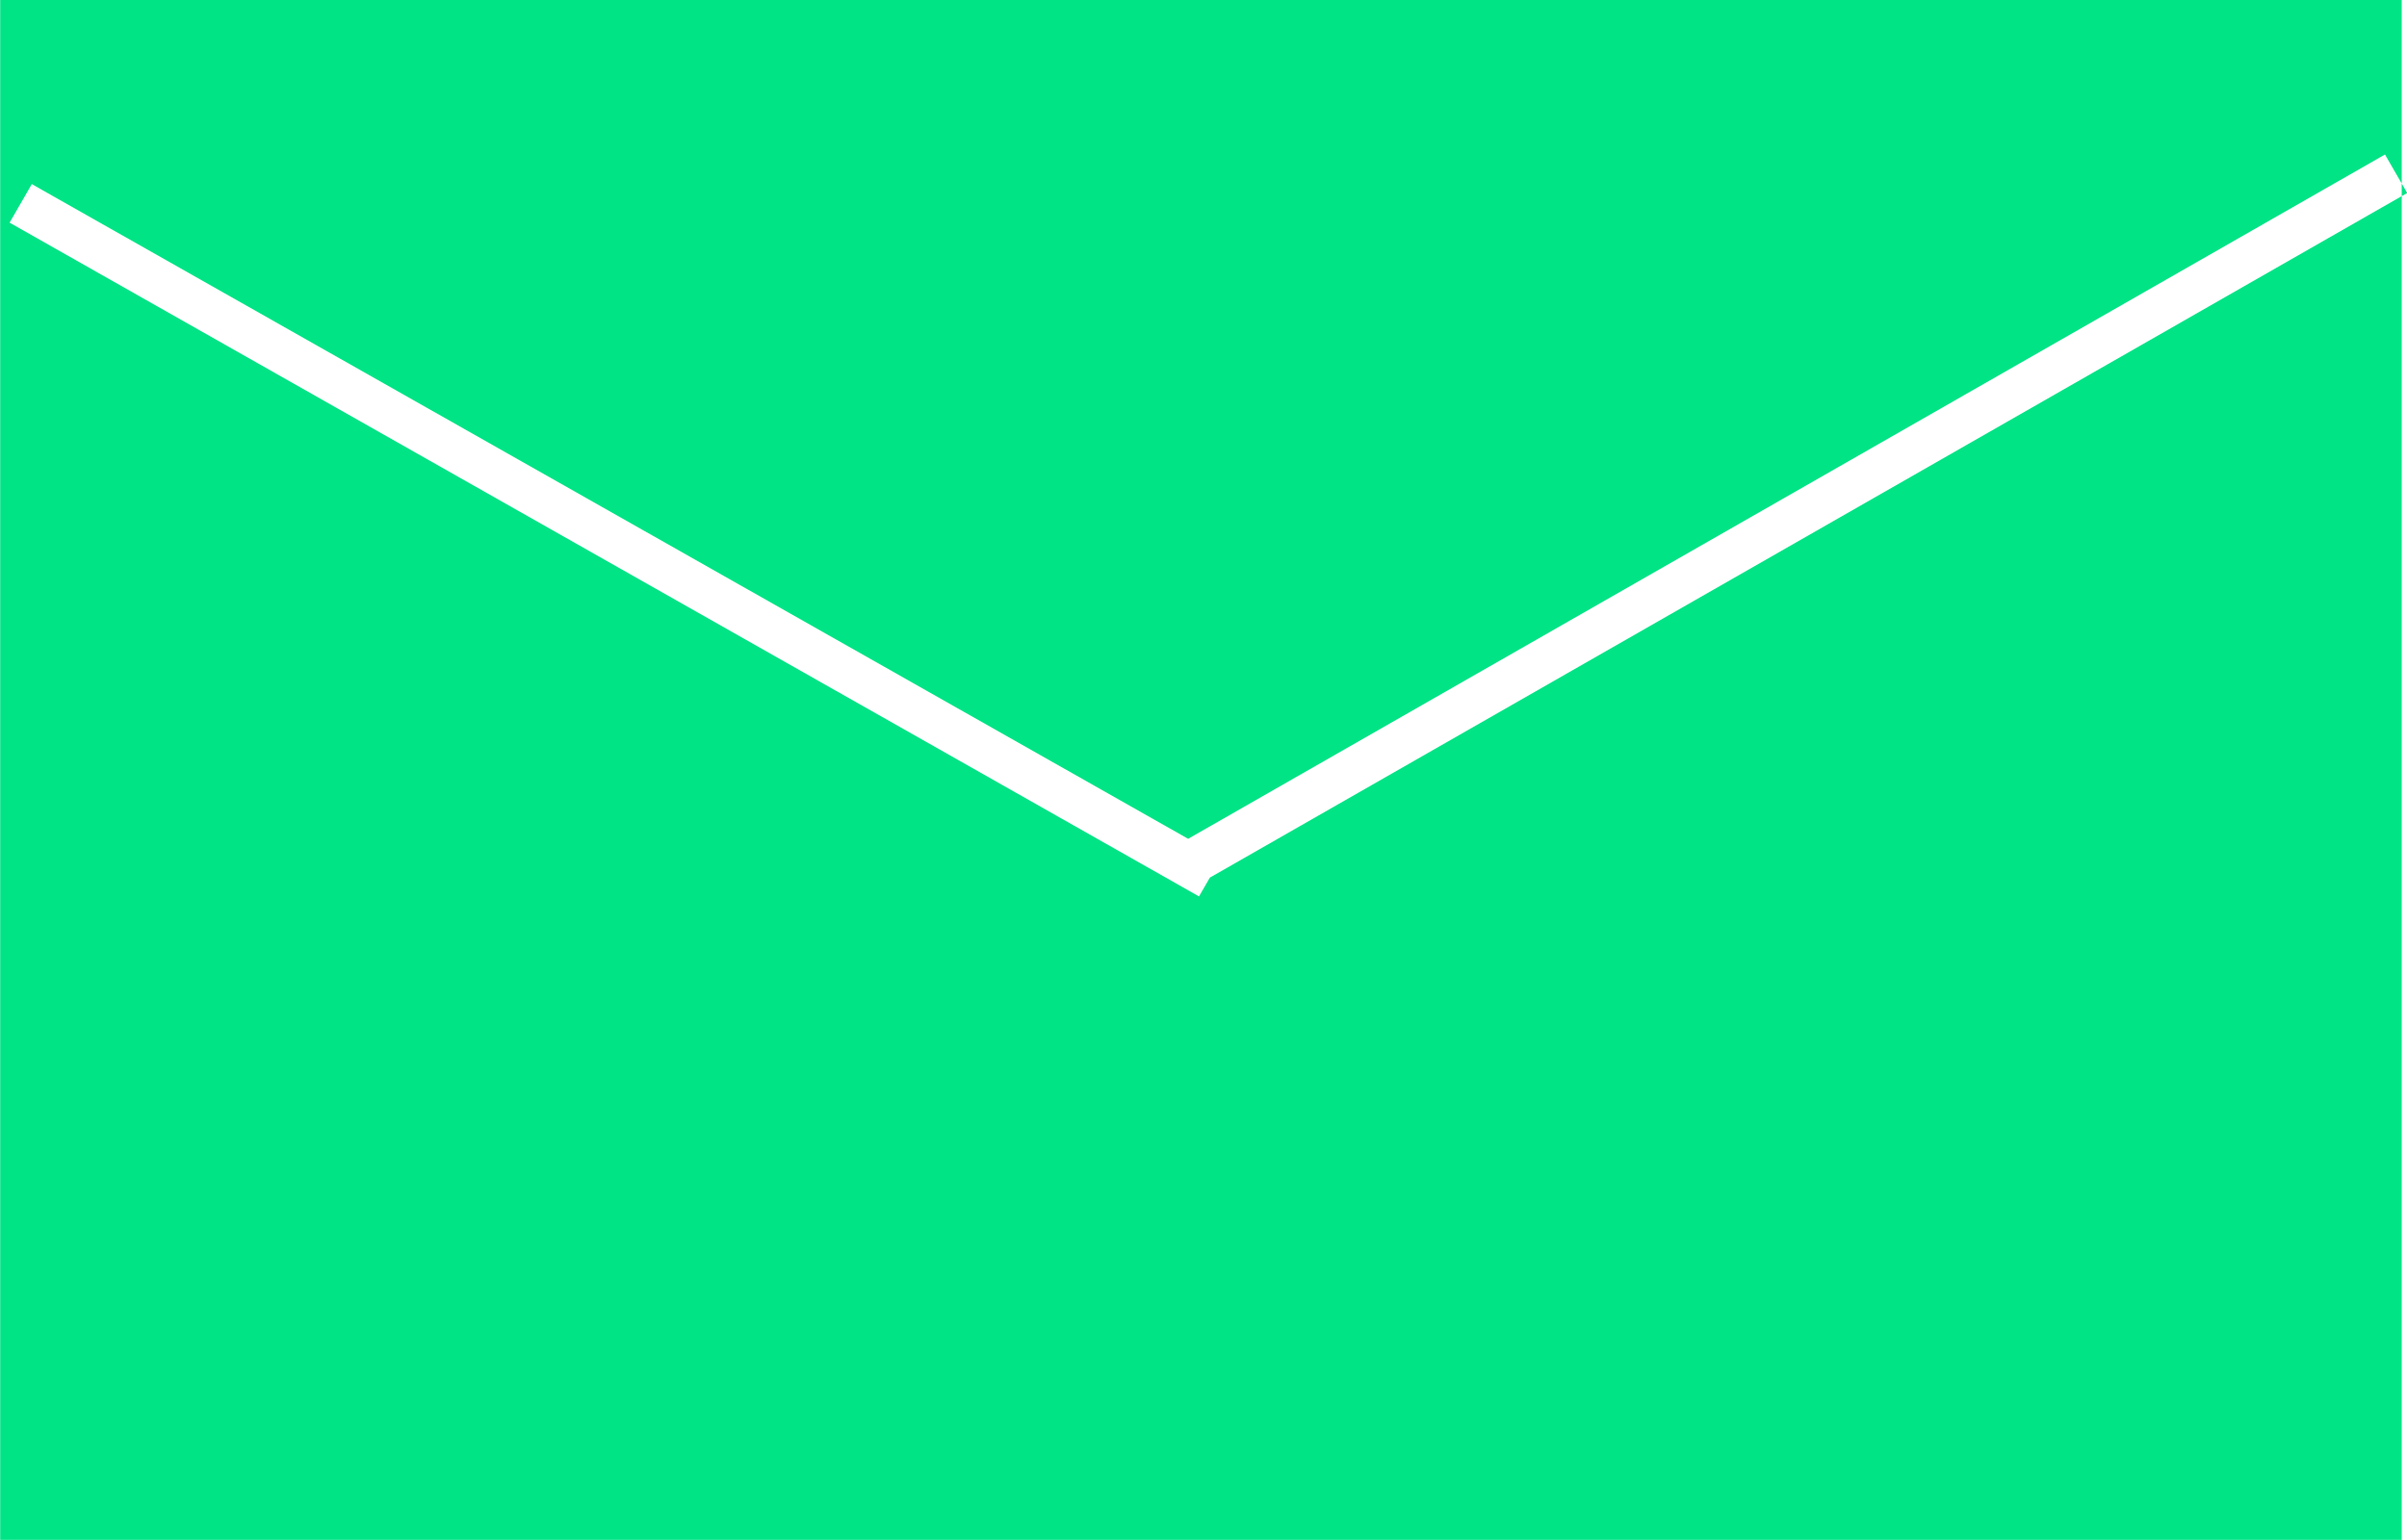
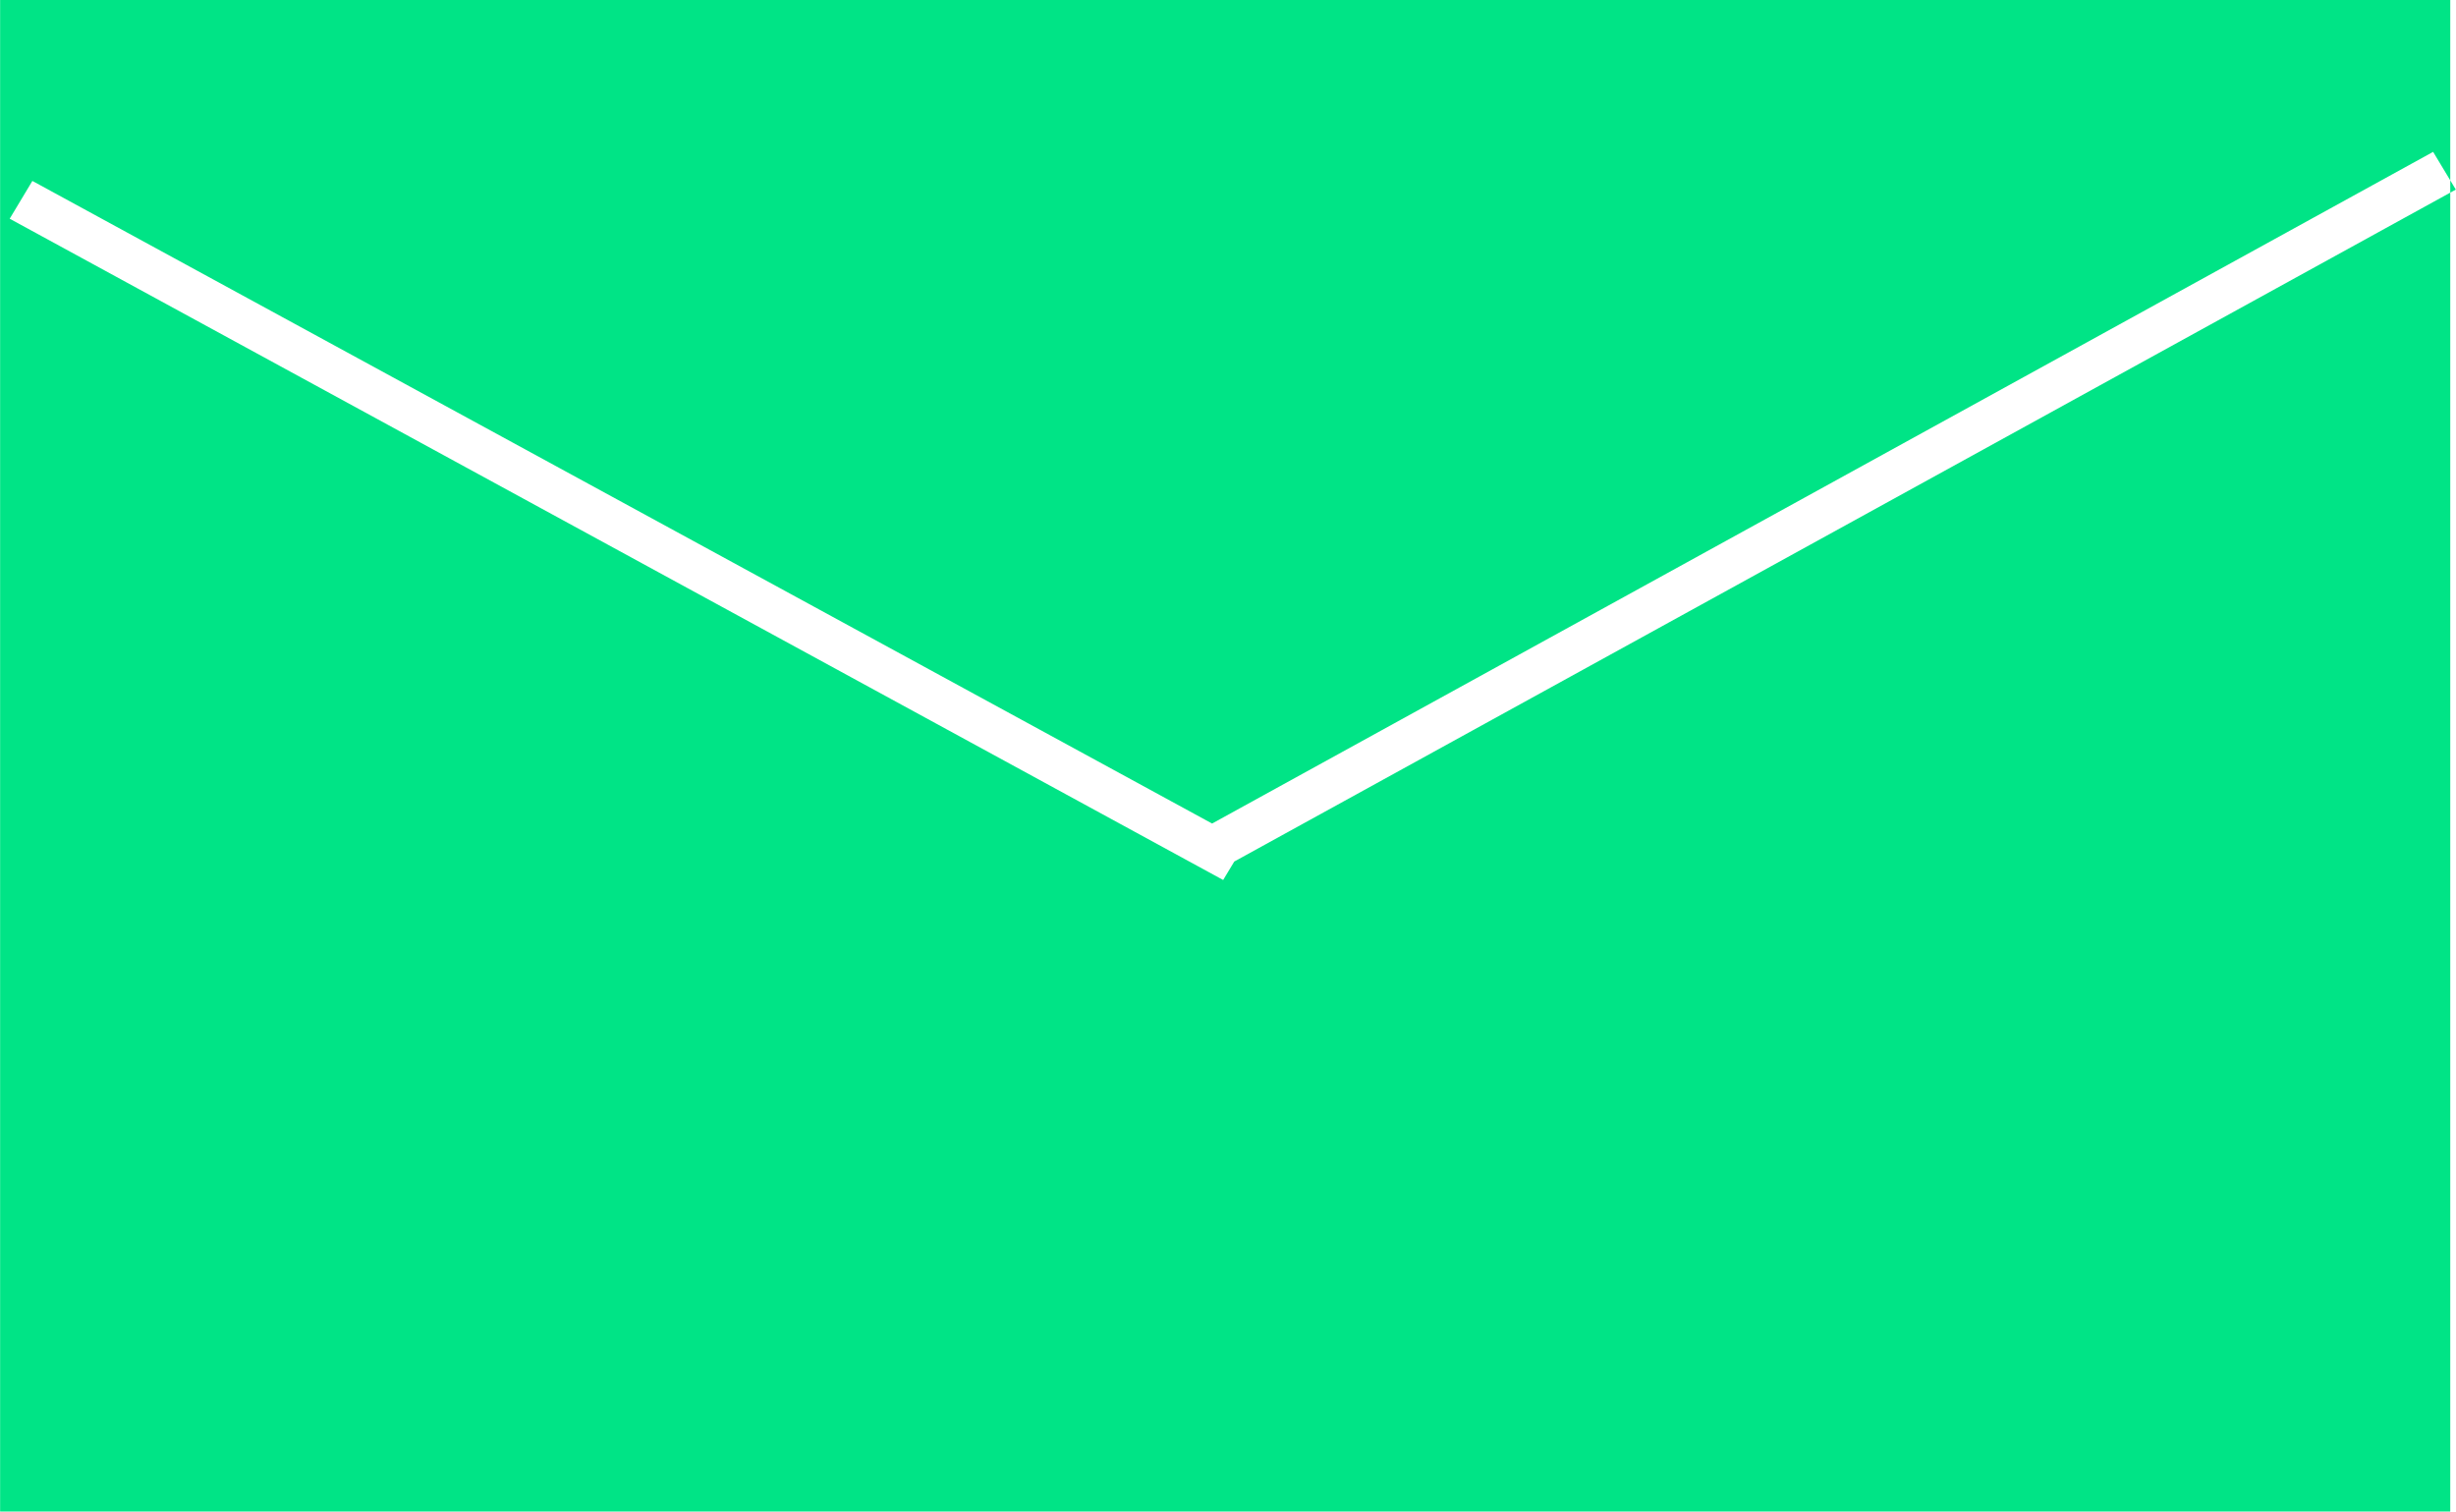
- <svg xmlns="http://www.w3.org/2000/svg" width="149.874" height="95.906" viewBox="0 0 149.874 95.906">
+ <svg xmlns="http://www.w3.org/2000/svg" width="182" height="112" viewBox="0 0 182 112">
  <defs>
    <style>
      .cls-1 {
        fill: #00e486;
        fill-rule: evenodd;
      }
    </style>
  </defs>
-   <path id="mail.png_mail.svg" data-name="mail.png,mail.svg" class="cls-1" d="M914.167,353.642H1063.7v95.925H914.167V353.642Zm149.873,12.036-74.551,42.641-0.676,1.171-74.061-41.967,1.384-2.4,72,40.778,74.524-42.622Z" transform="translate(-914.156 -353.656)" />
+   <path id="mail.png_mail.svg" data-name="mail.png,mail.svg" class="cls-1" d="M630.008,341.993H811.575V454.005H630.008V341.993Zm181.978,14.055L721.464,405.84l-0.822,1.367-89.924-49,1.681-2.8,87.422,47.617,90.484-49.771Z" transform="translate(-630 -342)" />
</svg>
